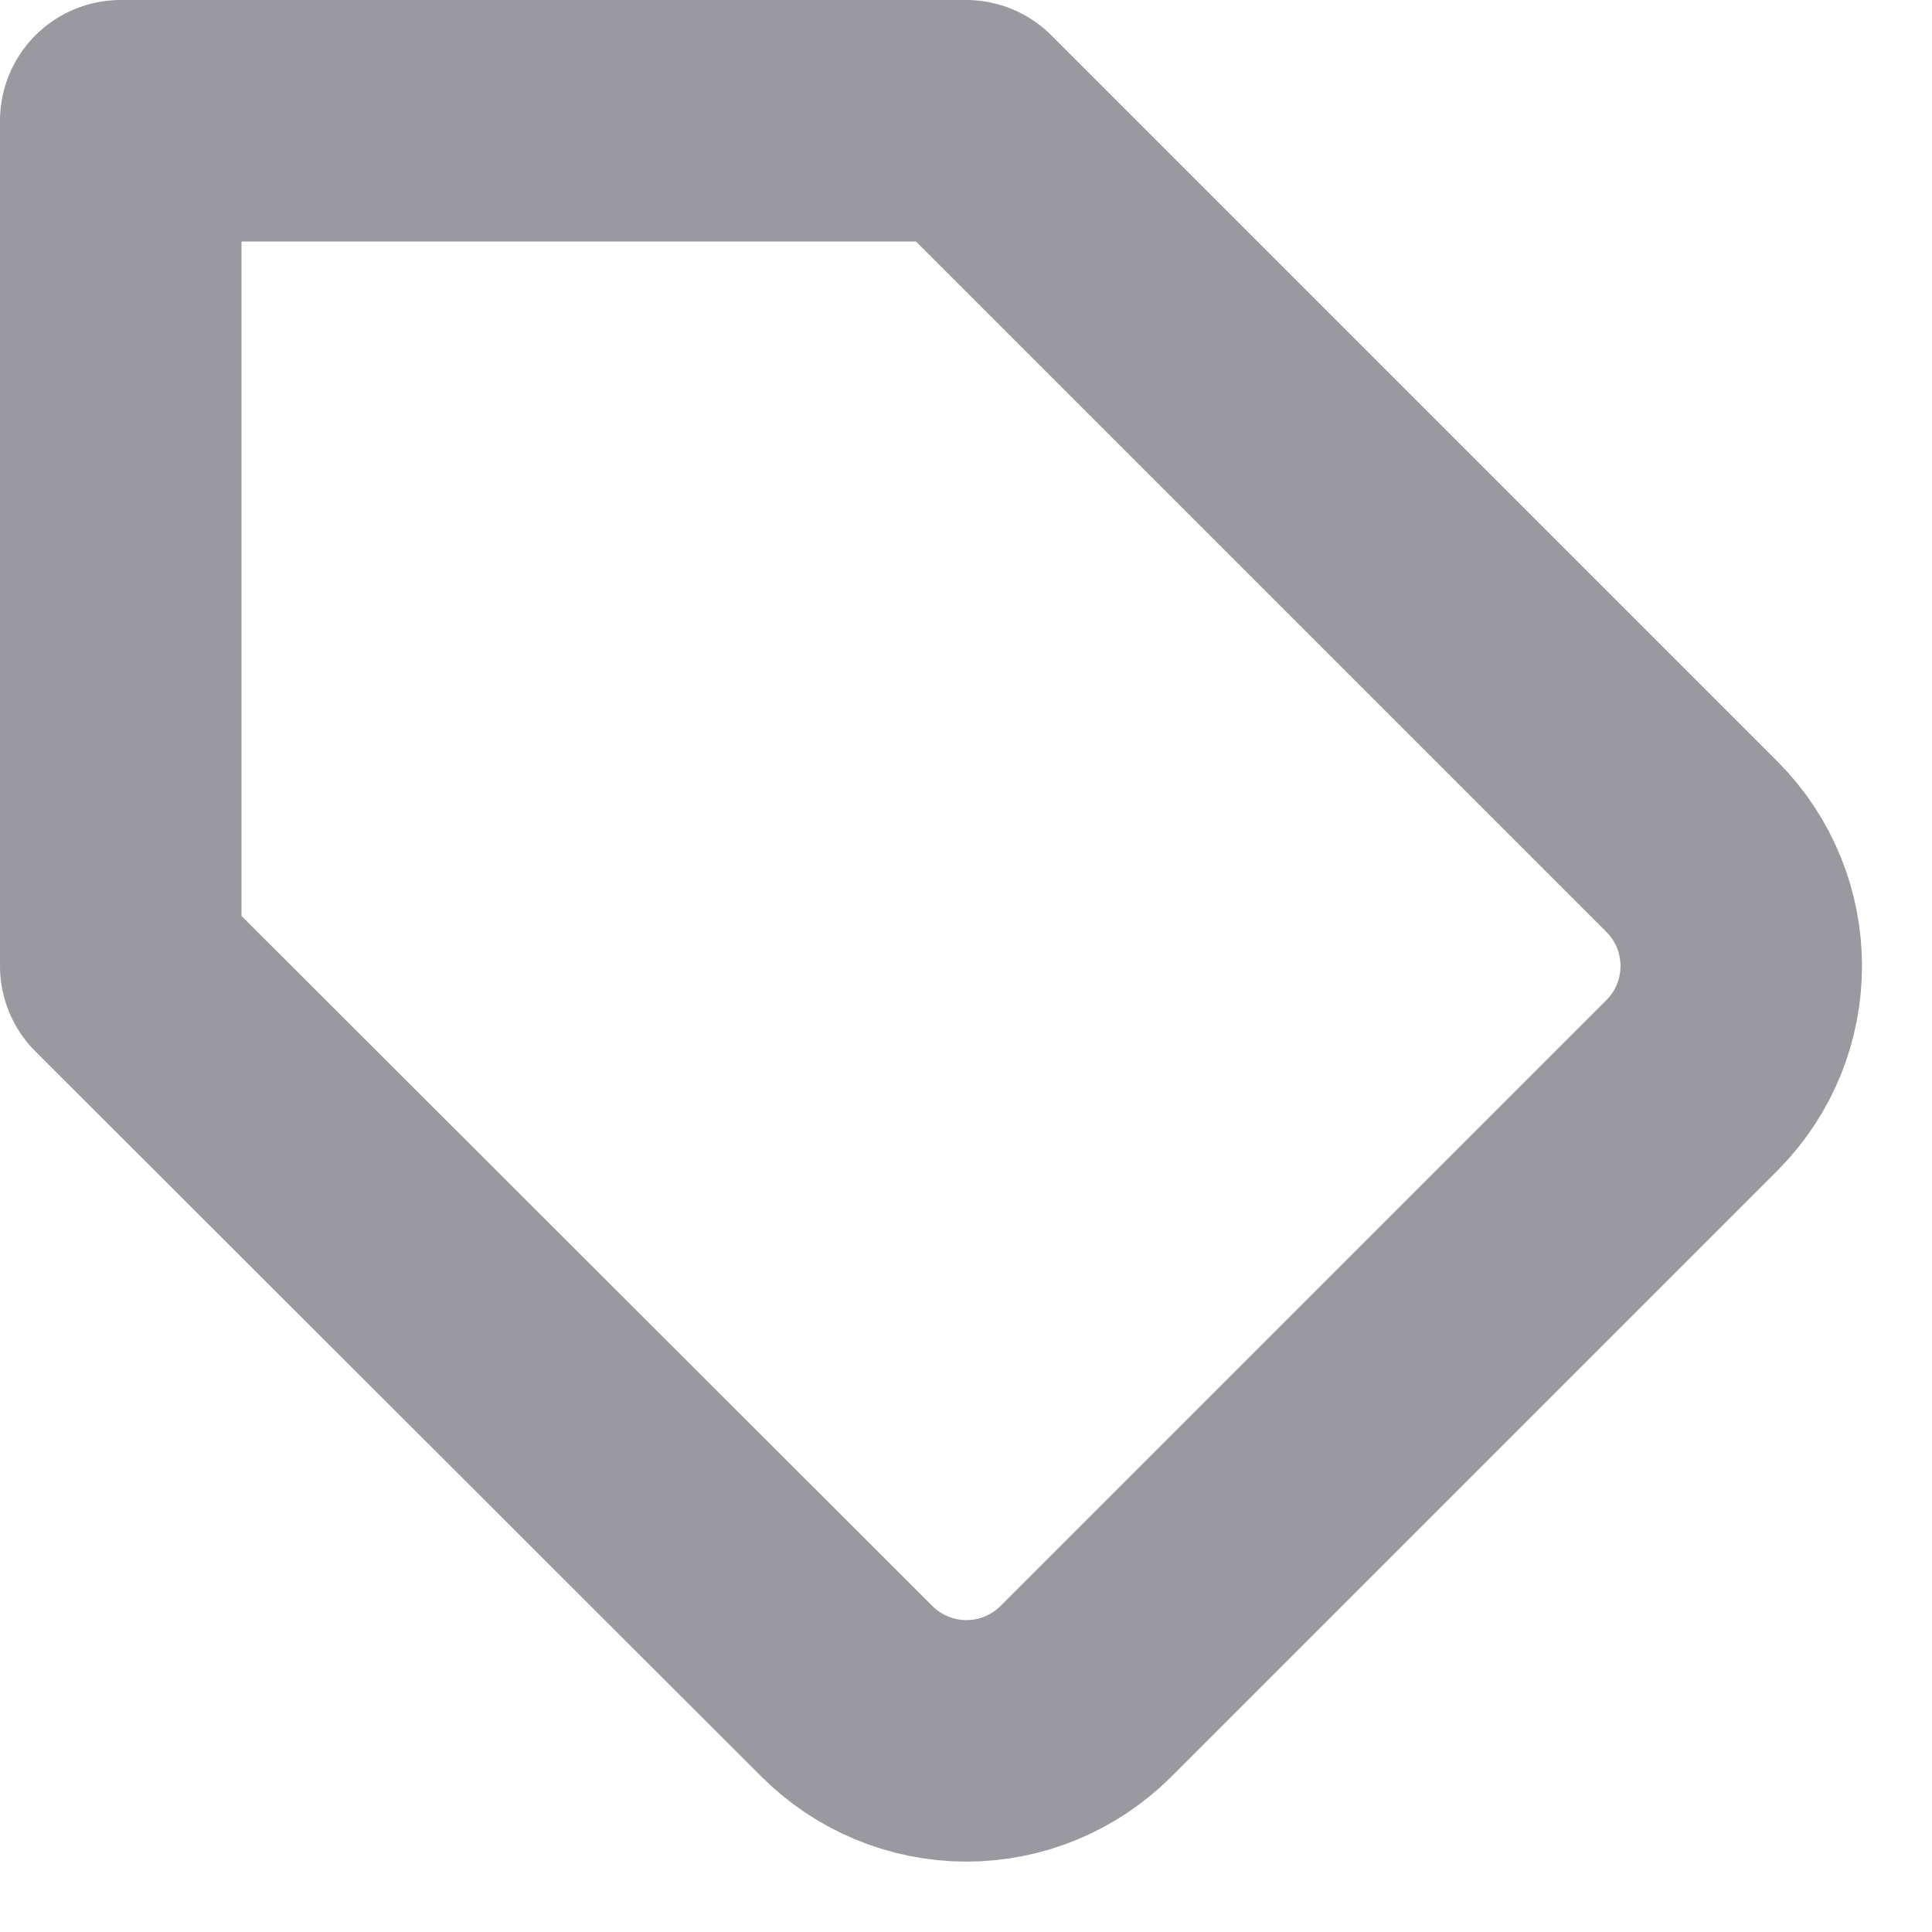
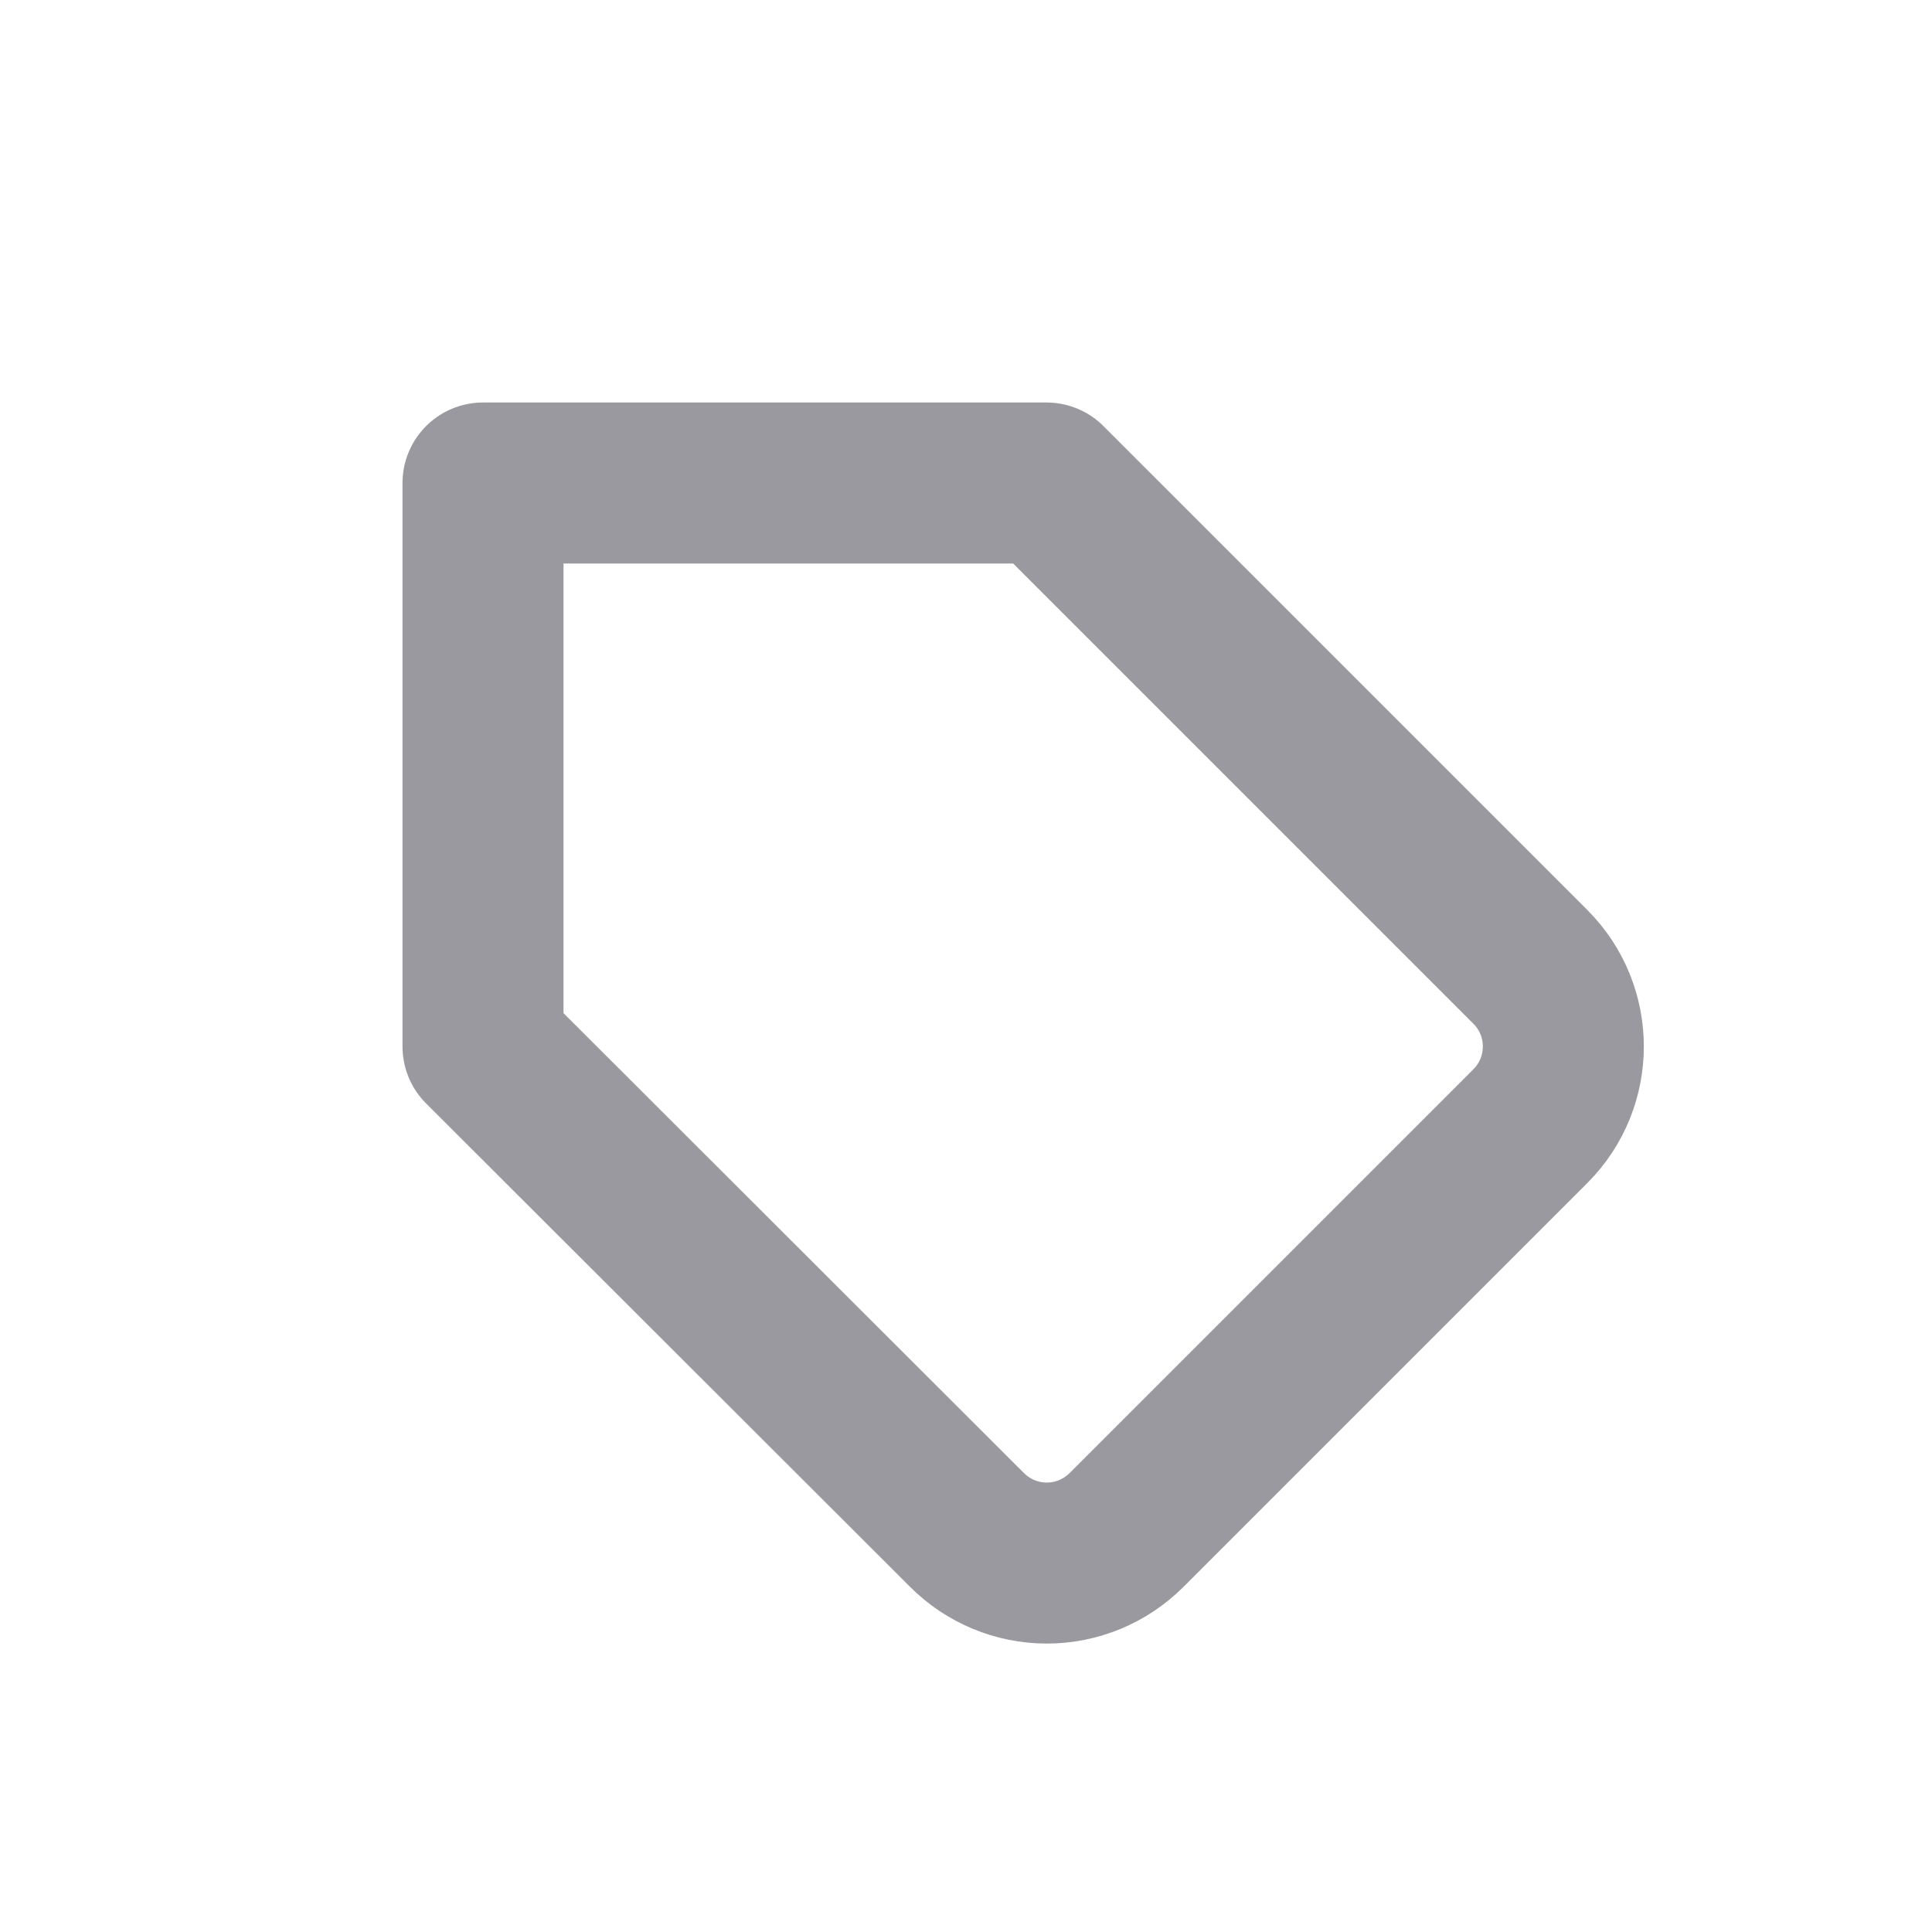
- <svg xmlns="http://www.w3.org/2000/svg" width="16" height="16" viewBox="0 0 16 16" fill="none">
-   <path fill-rule="evenodd" clip-rule="evenodd" d="M14.013 8.987L8.994 14.006C8.731 14.269 8.375 14.417 8.004 14.417C7.632 14.417 7.276 14.269 7.013 14.006L1 8V1H8L14.013 7.013C14.556 7.559 14.556 8.441 14.013 8.987Z" stroke="#99999F" stroke-width="2" stroke-linecap="round" stroke-linejoin="round" />
+ <svg xmlns="http://www.w3.org/2000/svg" width="24" height="24" viewBox="0 0 24 24" fill="none">
+   <path fill-rule="evenodd" clip-rule="evenodd" d="M19.013 13.987L13.994 19.006C13.731 19.269 13.375 19.417 13.004 19.417C12.632 19.417 12.276 19.269 12.013 19.006L6 13V6H13L19.013 12.013C19.556 12.559 19.556 13.441 19.013 13.987Z" stroke="#99999F" stroke-width="2" stroke-linecap="round" stroke-linejoin="round" />
</svg>
